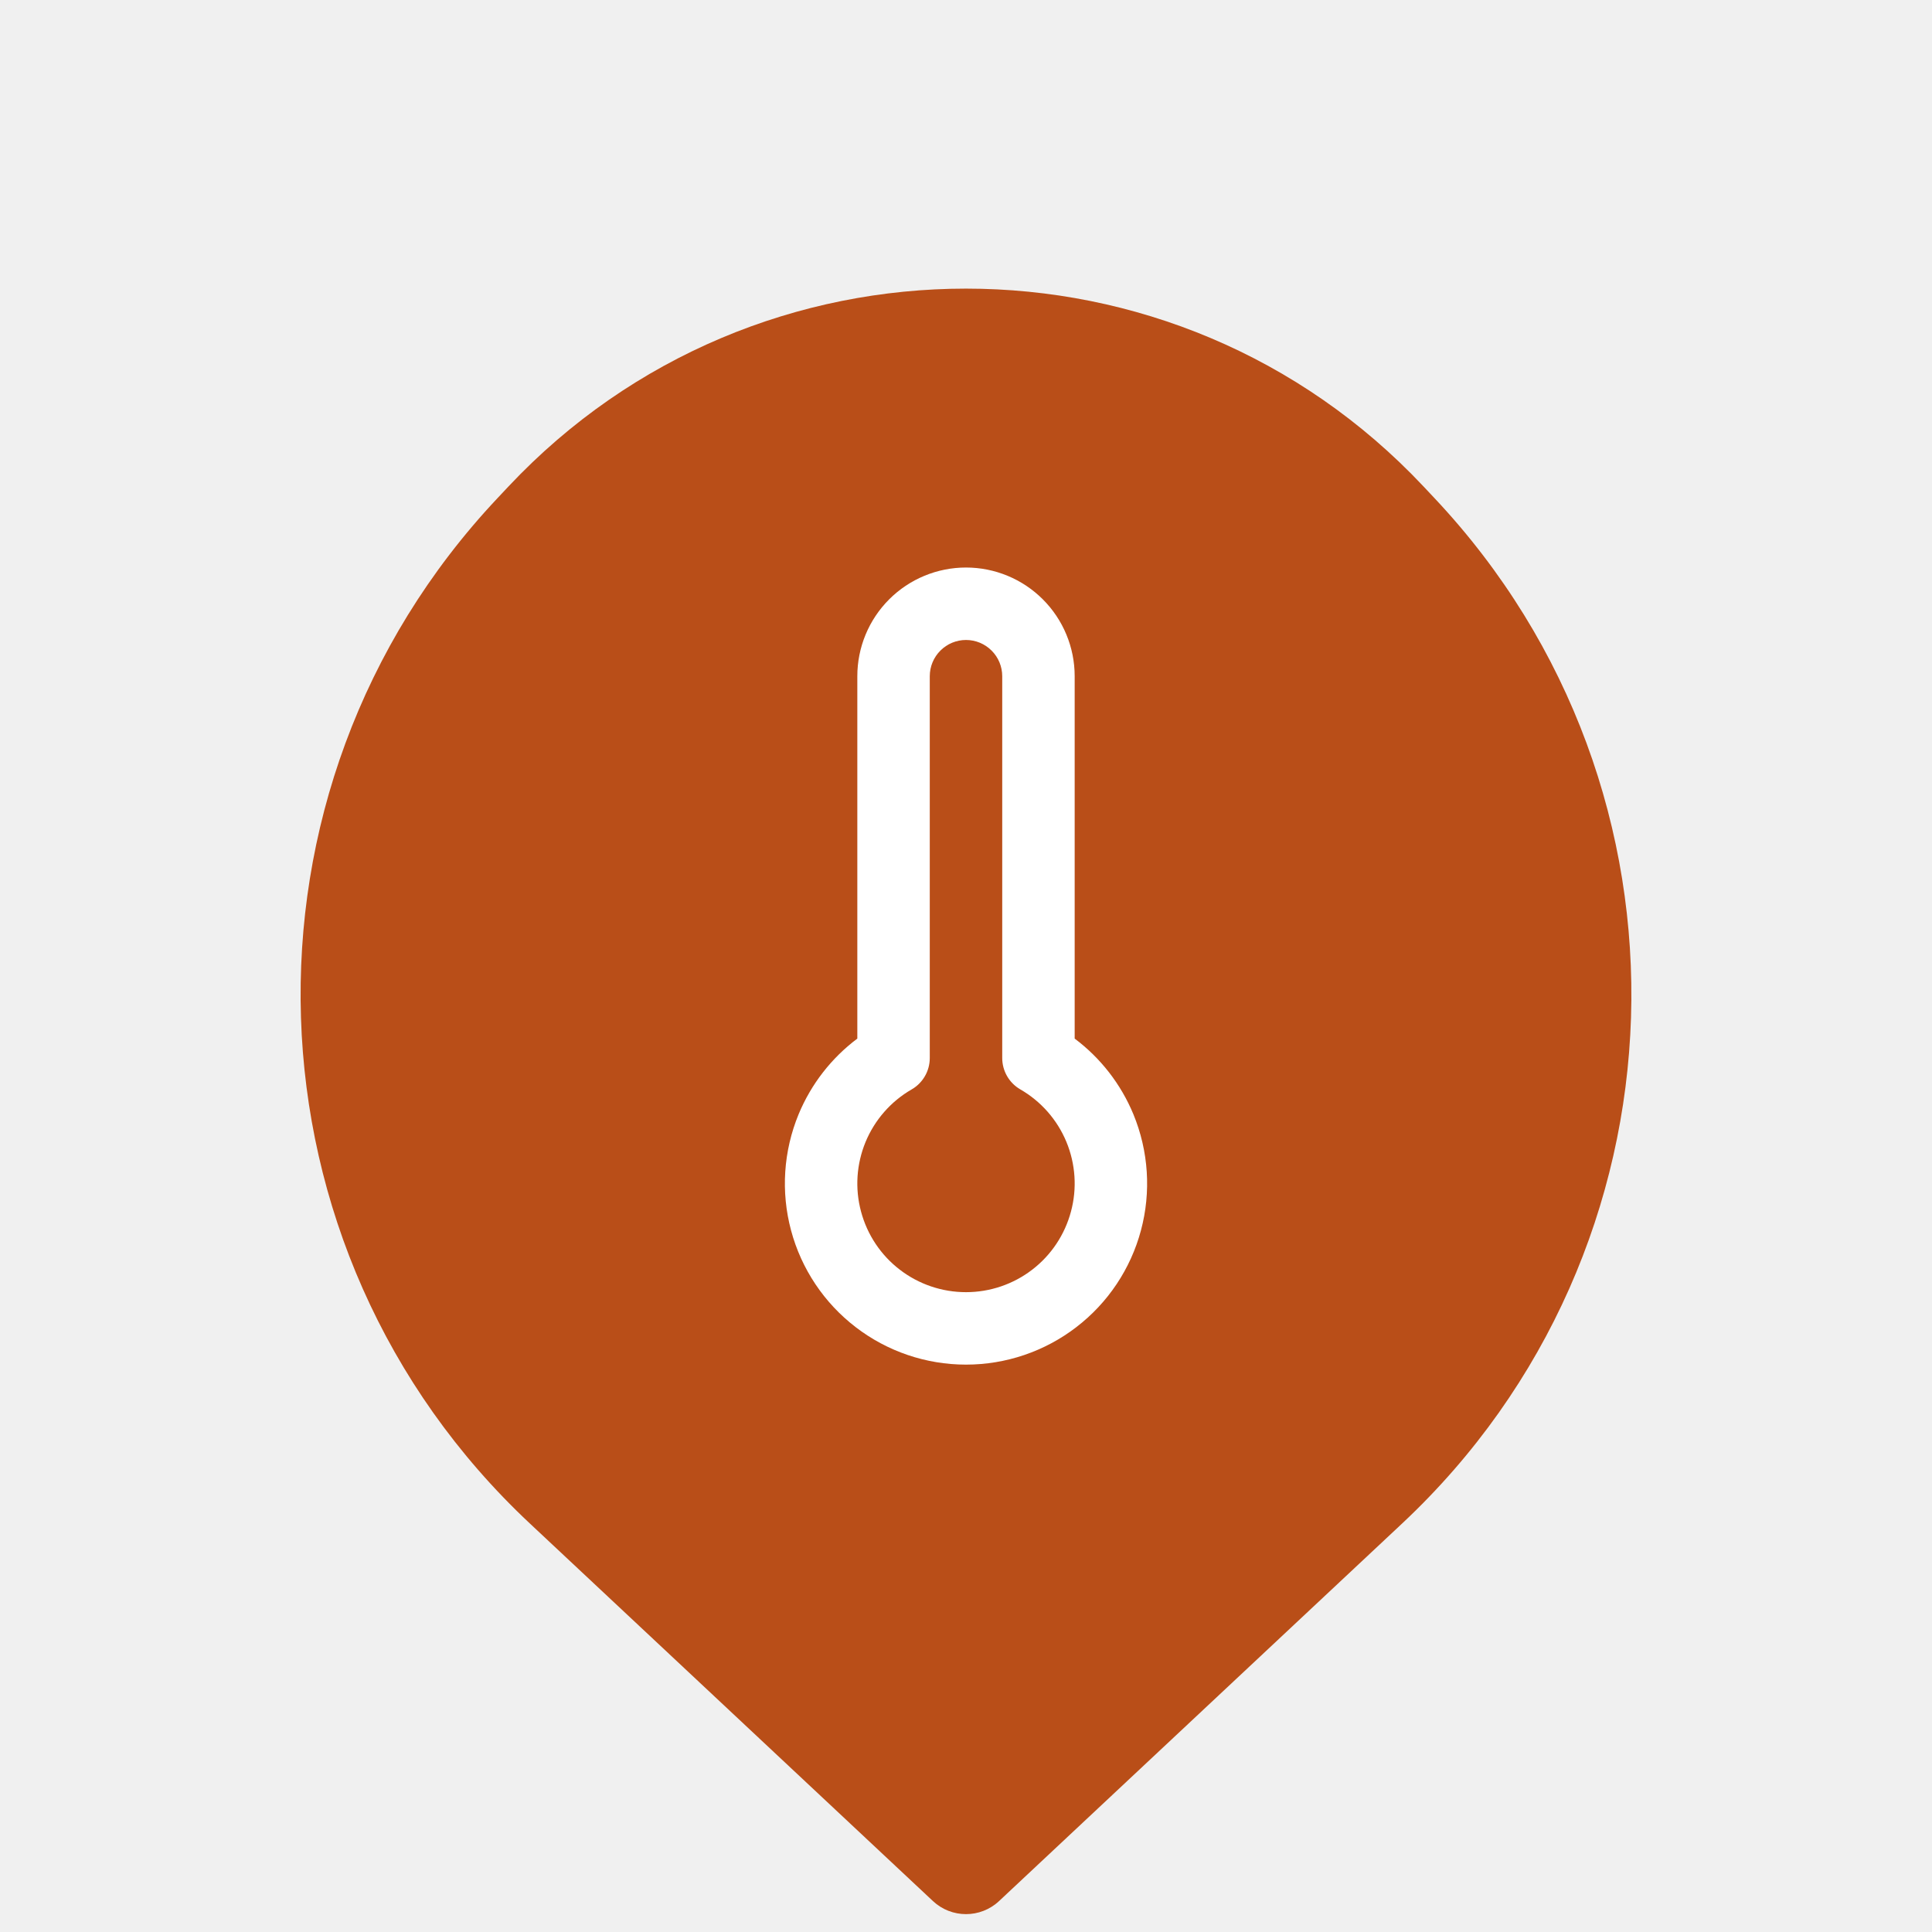
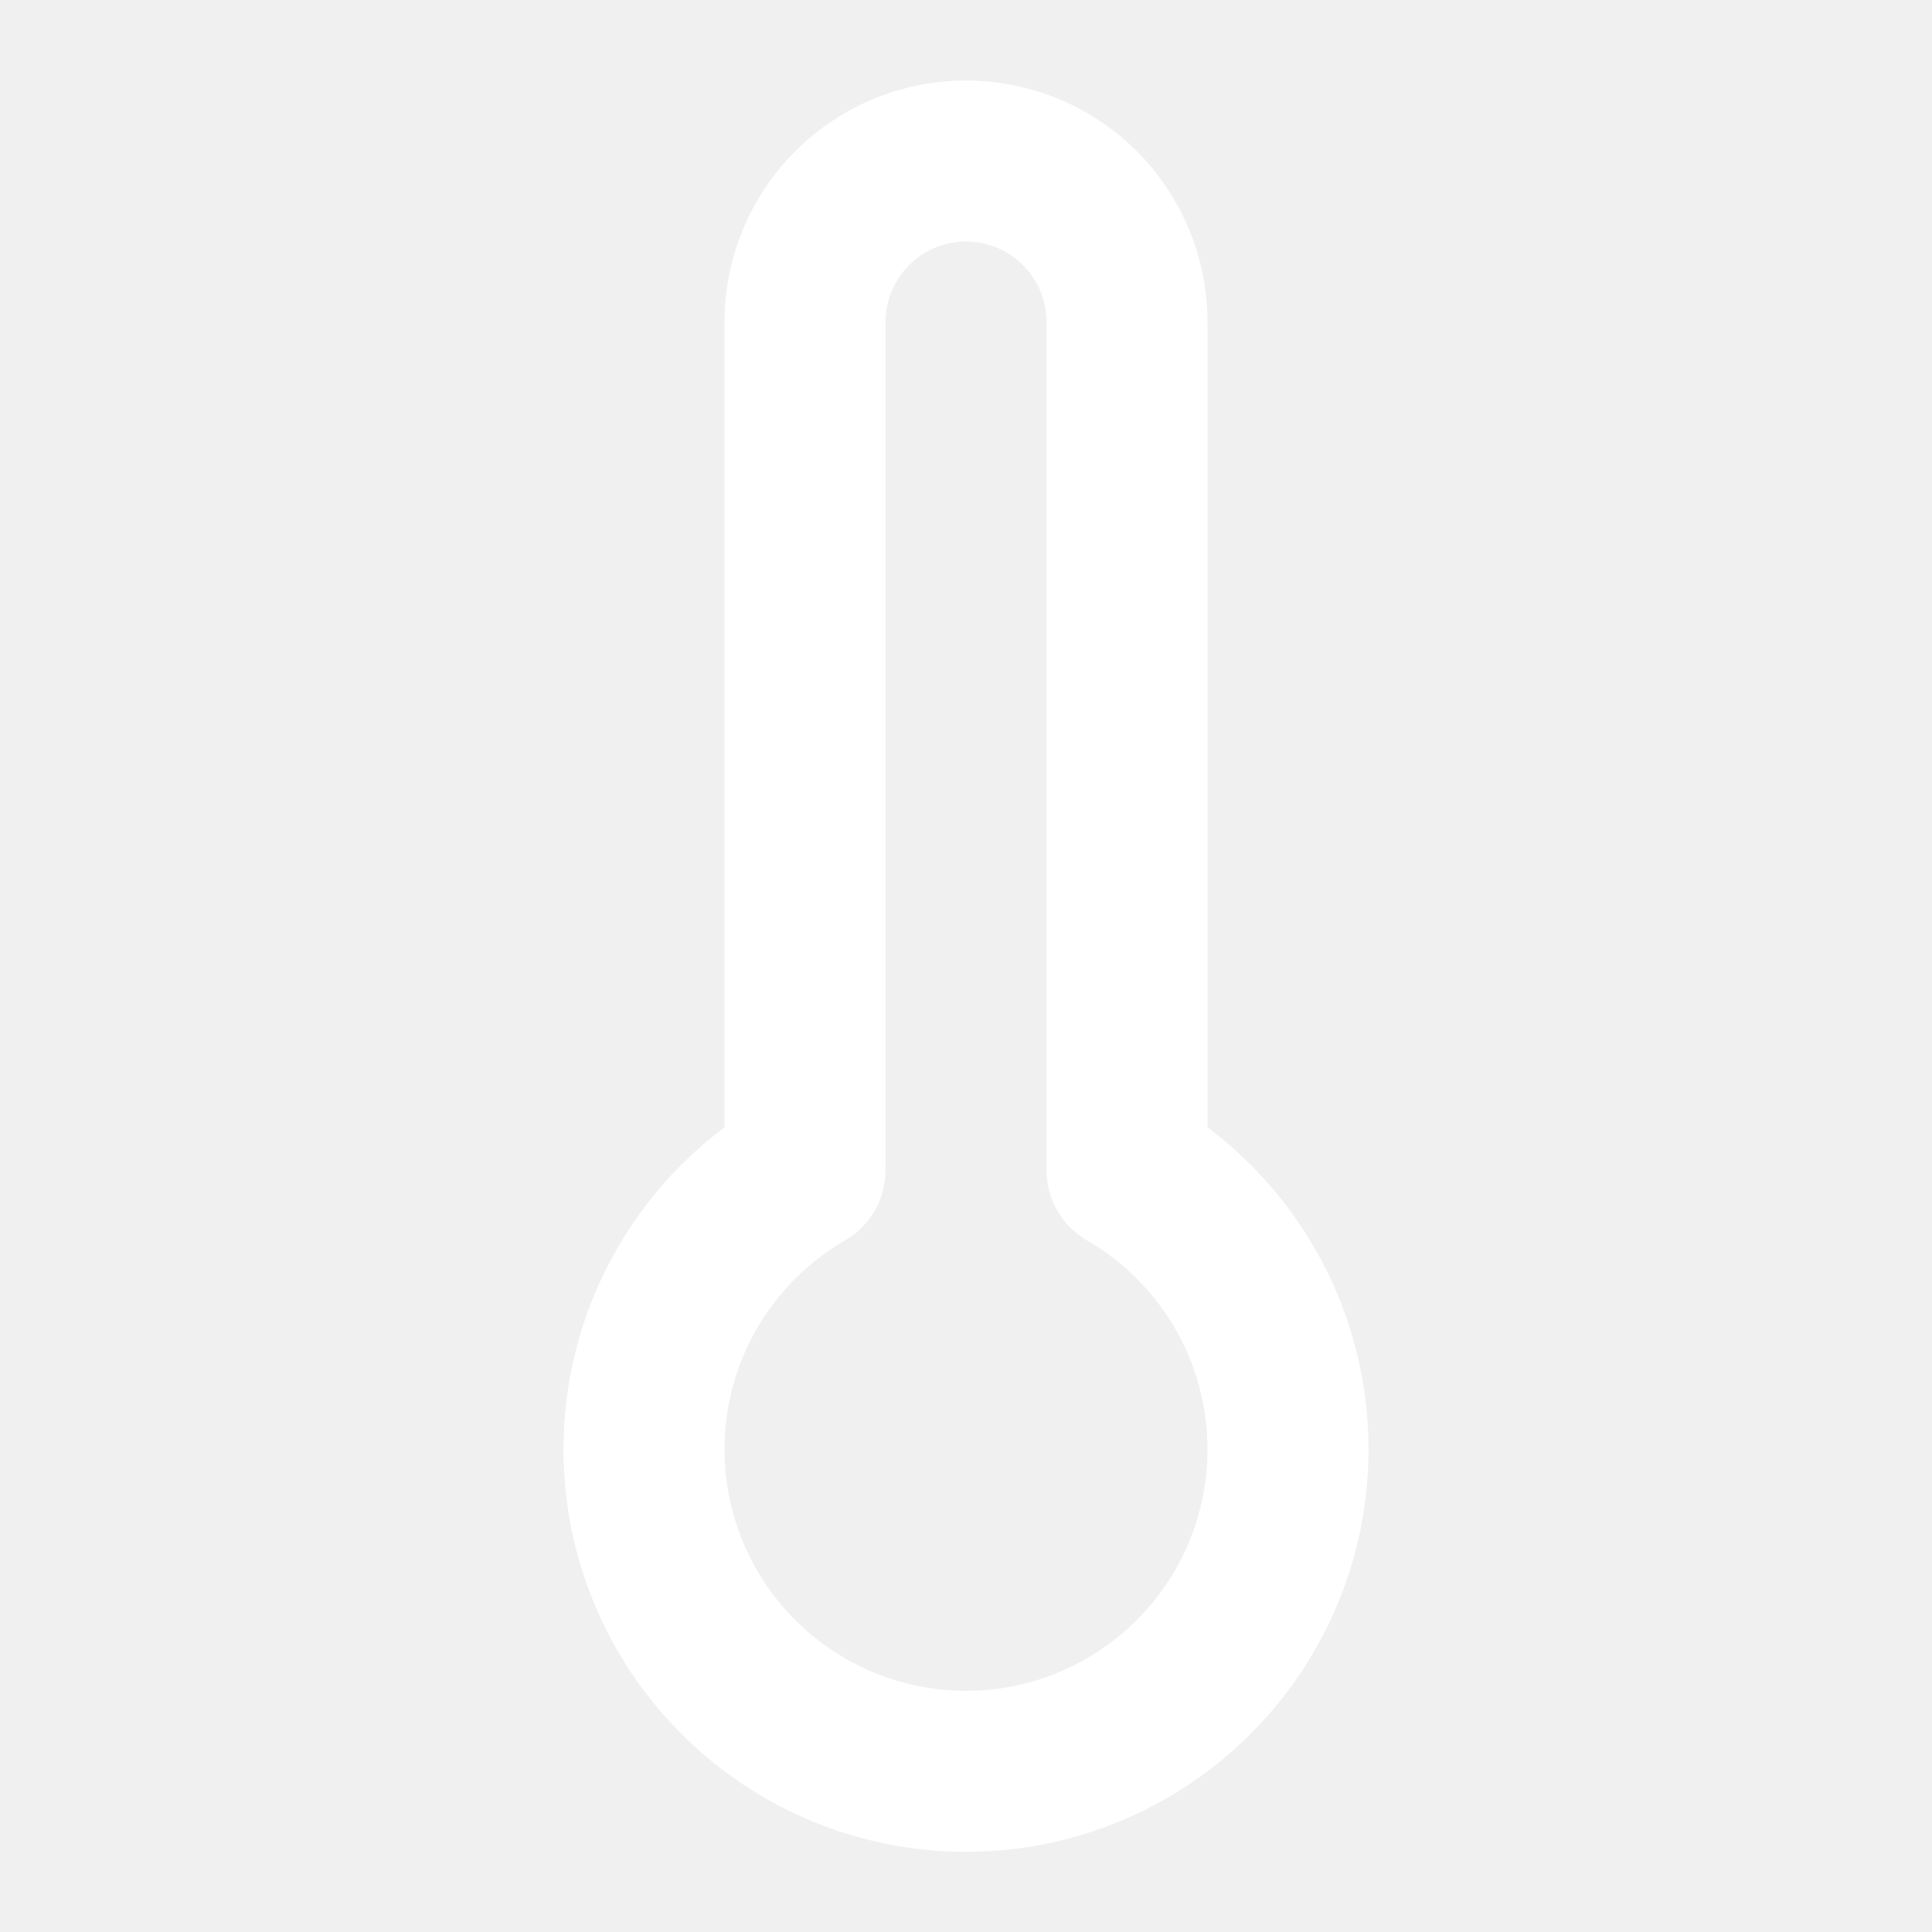
- <svg xmlns="http://www.w3.org/2000/svg" width="40" height="40" viewBox="0 0 40 40" fill="none">
-   <path d="M20.684 39.36C20.299 39.72 19.701 39.72 19.316 39.36L10.969 31.541C4.915 25.869 4.613 16.36 10.297 10.317L10.53 10.069C15.664 4.611 24.336 4.611 29.47 10.069L29.703 10.317C35.386 16.36 35.085 25.869 29.031 31.541L20.684 39.36Z" fill="#B94E18" />
-   <path fill-rule="evenodd" clip-rule="evenodd" d="M20 13.25C19.801 13.25 19.61 13.329 19.47 13.47C19.329 13.61 19.25 13.801 19.25 14V21.905C19.25 22.173 19.107 22.421 18.875 22.555C18.446 22.802 18.111 23.184 17.921 23.642C17.732 24.1 17.698 24.607 17.827 25.085C17.955 25.564 18.237 25.987 18.63 26.288C19.023 26.59 19.505 26.753 20 26.753C20.495 26.753 20.977 26.59 21.37 26.288C21.763 25.987 22.045 25.564 22.173 25.085C22.302 24.607 22.268 24.1 22.079 23.642C21.889 23.184 21.554 22.802 21.125 22.555C20.893 22.421 20.75 22.173 20.75 21.905V14C20.75 13.801 20.671 13.61 20.53 13.47C20.39 13.329 20.199 13.25 20 13.25ZM18.409 12.409C18.831 11.987 19.403 11.75 20 11.75C20.597 11.75 21.169 11.987 21.591 12.409C22.013 12.831 22.25 13.403 22.25 14V21.503C22.786 21.905 23.206 22.444 23.465 23.068C23.78 23.831 23.836 24.676 23.622 25.474C23.409 26.271 22.938 26.976 22.283 27.478C21.628 27.981 20.826 28.253 20 28.253C19.174 28.253 18.372 27.981 17.717 27.478C17.062 26.976 16.591 26.271 16.378 25.474C16.164 24.676 16.22 23.831 16.535 23.068C16.794 22.444 17.214 21.905 17.75 21.503V14C17.75 13.403 17.987 12.831 18.409 12.409Z" fill="white" />
+ <svg xmlns="http://www.w3.org/2000/svg" width="16" height="16" viewBox="0 0 16 16" fill="none">
+   <path fill-rule="evenodd" clip-rule="evenodd" d="M8 2C7.823 2 7.654 2.07 7.529 2.195C7.404 2.32 7.333 2.49 7.333 2.667V9.693C7.333 9.931 7.206 10.152 7 10.271C6.619 10.491 6.321 10.831 6.152 11.237C5.984 11.644 5.954 12.095 6.068 12.52C6.182 12.946 6.433 13.321 6.782 13.589C7.132 13.857 7.56 14.003 8 14.003C8.44 14.003 8.868 13.857 9.218 13.589C9.567 13.321 9.818 12.946 9.932 12.52C10.046 12.095 10.016 11.644 9.848 11.237C9.679 10.831 9.381 10.491 9 10.271C8.794 10.152 8.667 9.931 8.667 9.693V2.667C8.667 2.49 8.596 2.32 8.471 2.195C8.346 2.07 8.177 2 8 2ZM6.586 1.252C6.961 0.877 7.47 0.667 8 0.667C8.53 0.667 9.039 0.877 9.414 1.252C9.789 1.627 10 2.136 10 2.667V9.336C10.476 9.693 10.85 10.173 11.08 10.727C11.36 11.405 11.41 12.157 11.22 12.865C11.03 13.574 10.611 14.2 10.029 14.647C9.447 15.094 8.734 15.336 8 15.336C7.266 15.336 6.553 15.094 5.971 14.647C5.389 14.2 4.97 13.574 4.78 12.865C4.59 12.157 4.64 11.405 4.92 10.727C5.15 10.173 5.524 9.693 6 9.336V2.667C6 2.136 6.211 1.627 6.586 1.252Z" fill="white" />
</svg>
